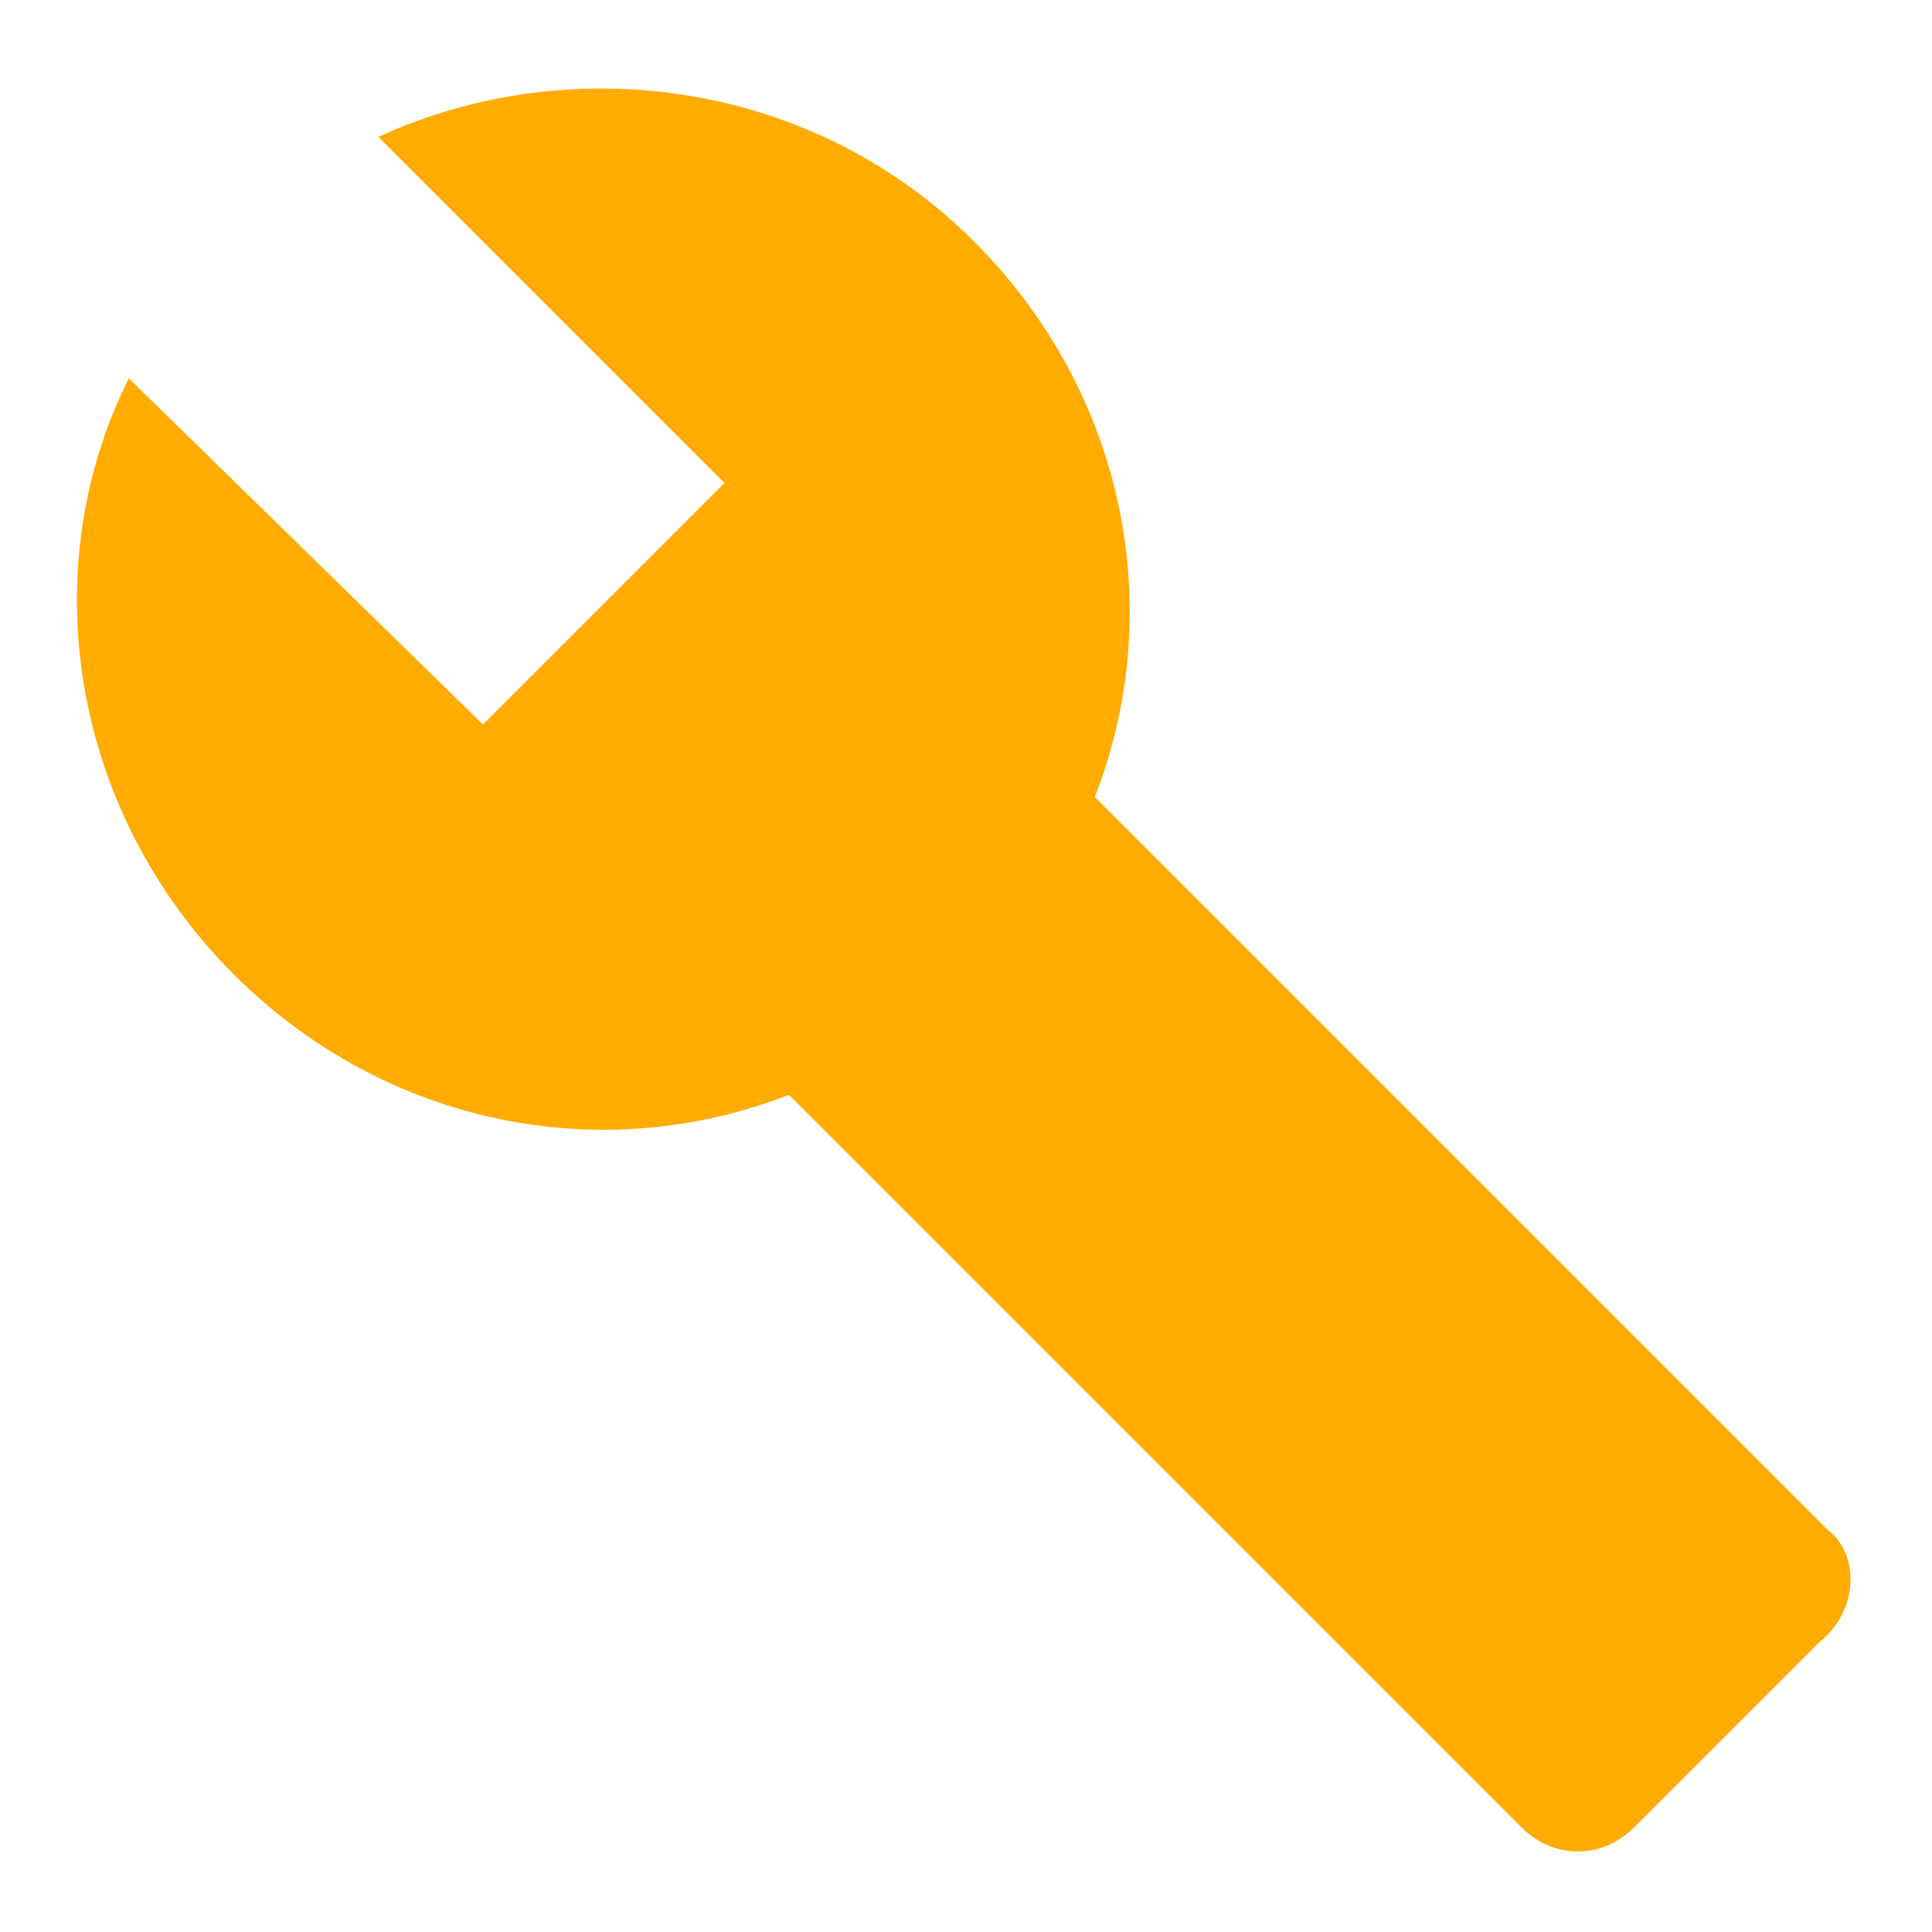
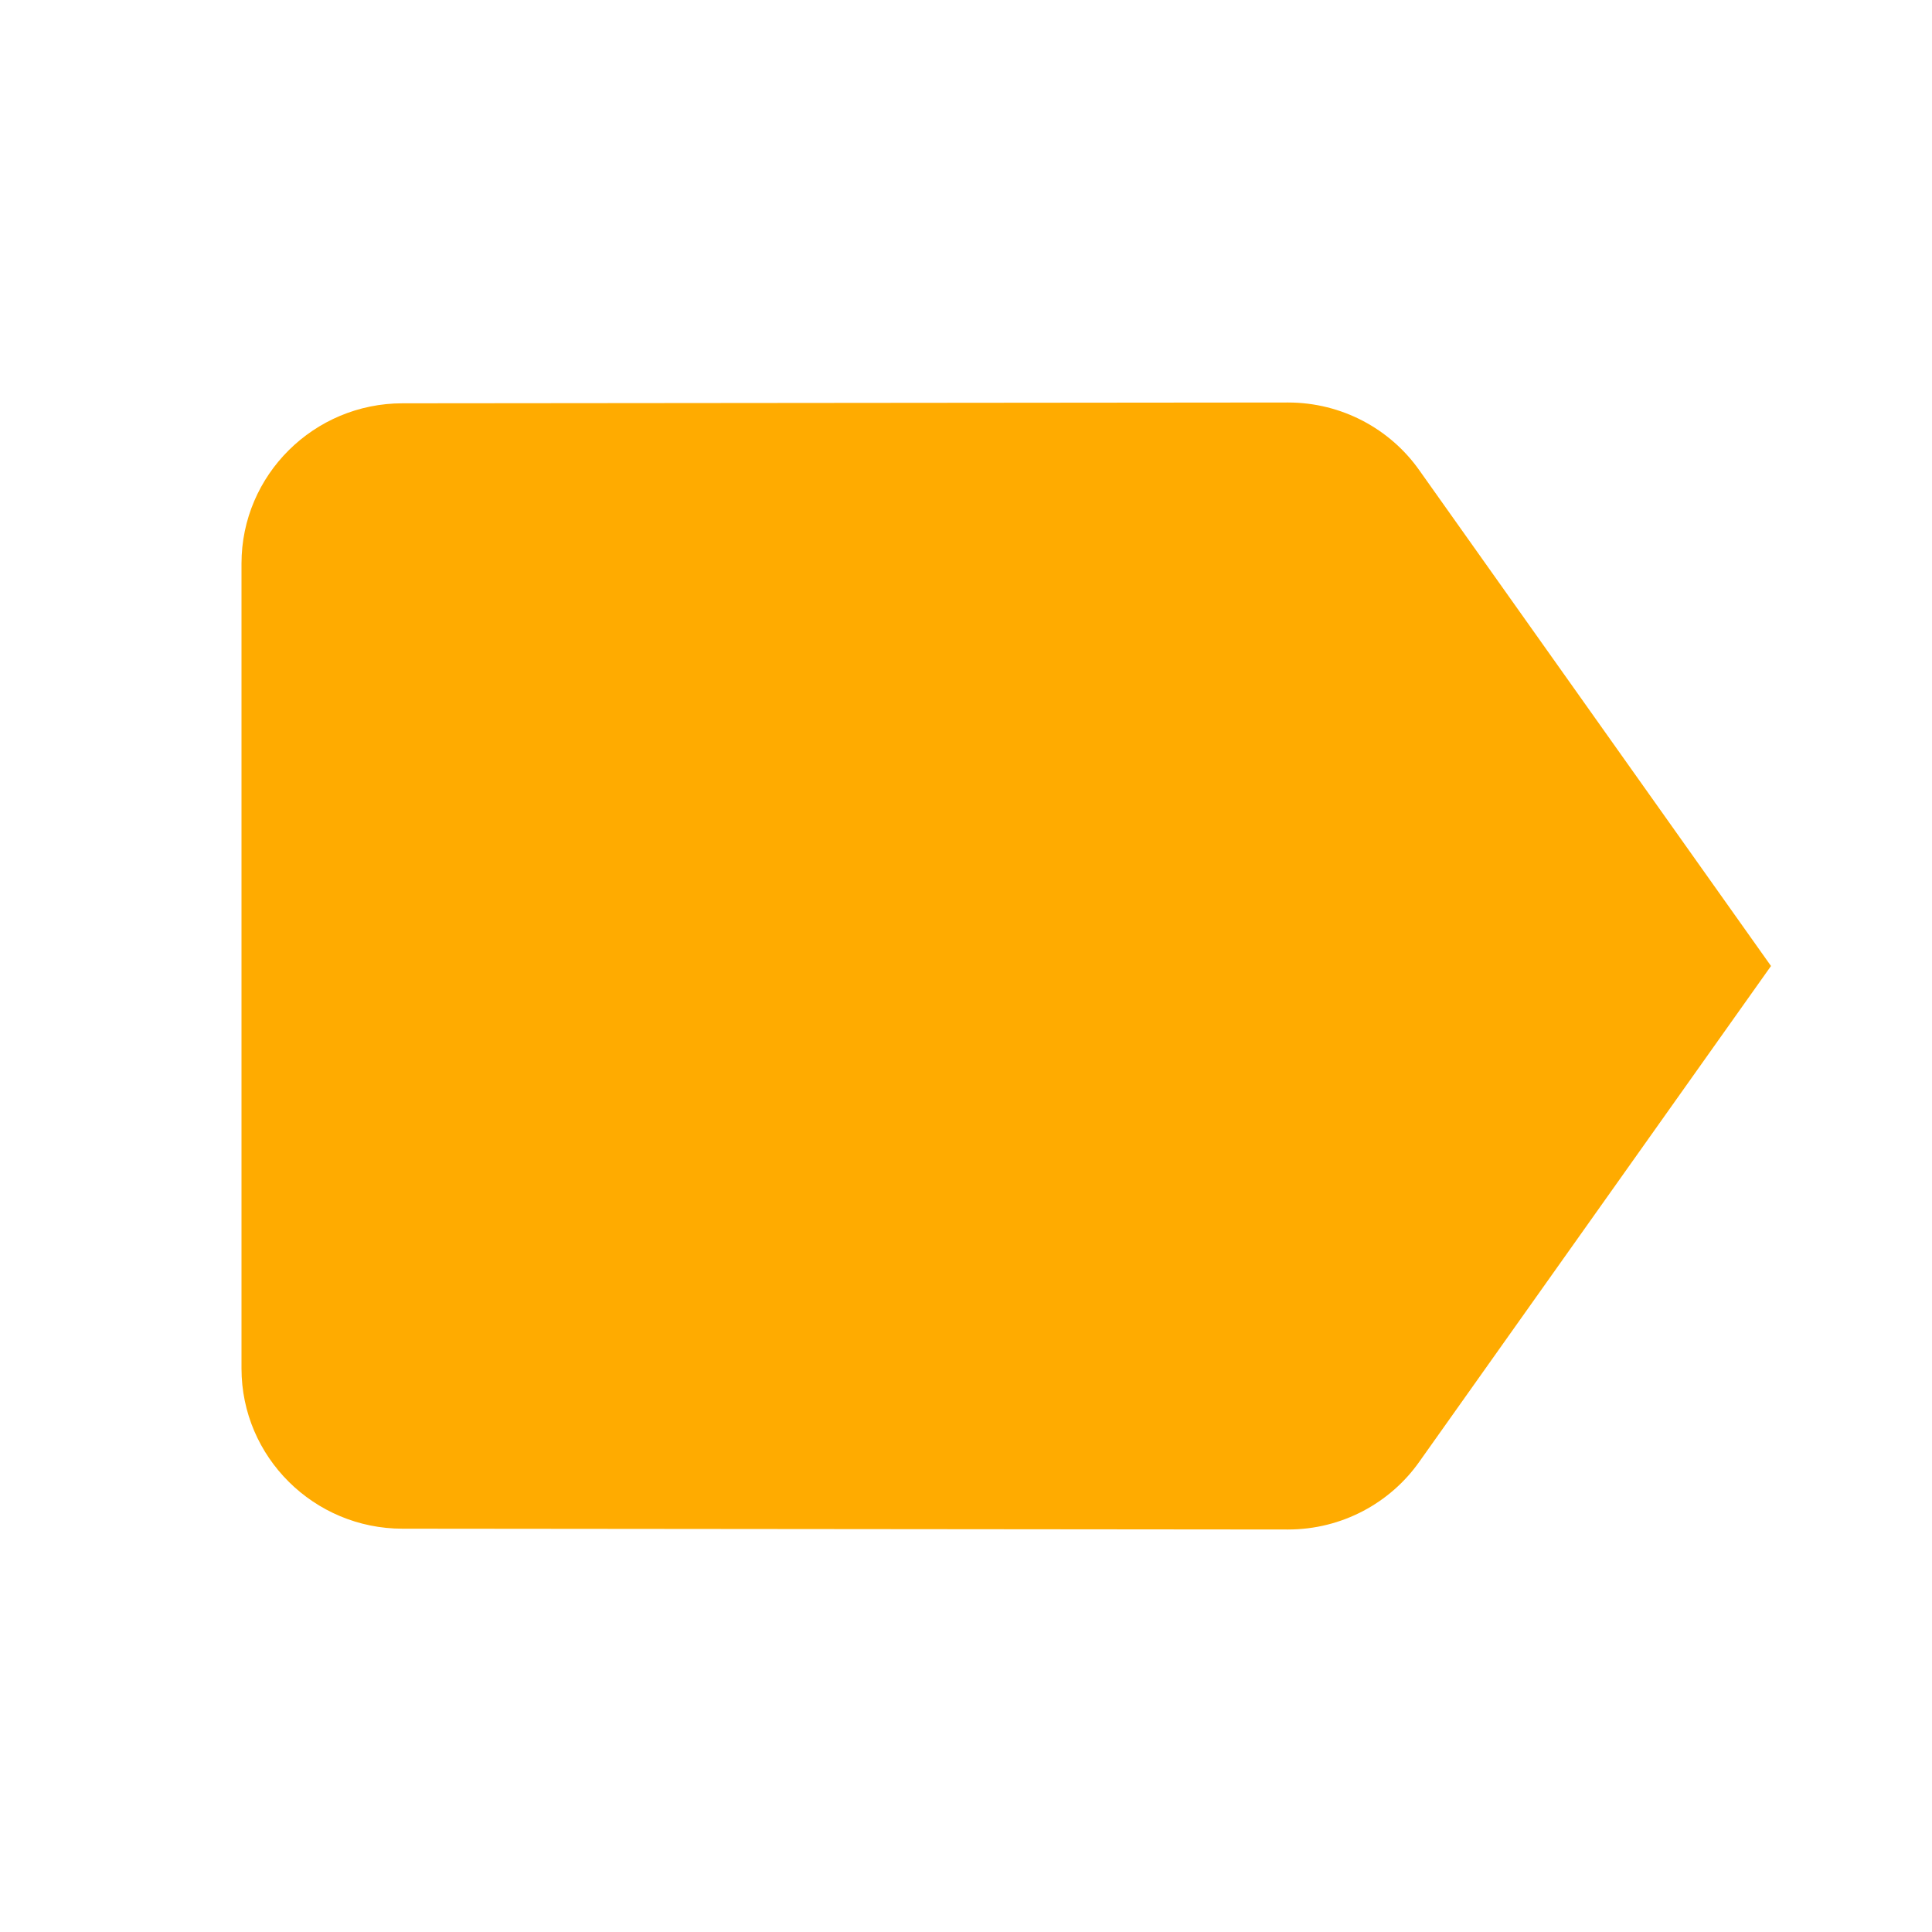
<svg xmlns="http://www.w3.org/2000/svg" fill="#FFAB00" height="24" viewBox="0 0 24 24" width="24">
-   <path clip-rule="evenodd" d="M0 0h24v24H0z" fill="none" />
-   <path d="M22.7 19l-9.1-9.1c.9-2.3.4-5-1.5-6.9-2-2-5-2.4-7.4-1.3L9 6 6 9 1.6 4.7C.4 7.1.9 10.1 2.9 12.1c1.9 1.9 4.6 2.4 6.9 1.5l9.1 9.1c.4.4 1 .4 1.4 0l2.3-2.3c.5-.4.5-1.1.1-1.4z" />
+   <path d="M0 0h24v24H0z" fill="none" />
+   <path d="M17.63 5.84C17.27 5.33 16.67 5 16 5L5 5.01C3.9 5.01 3 5.9 3 7v10c0 1.1.9 1.99 2 1.99L16 19c.67 0 1.27-.33 1.63-.84L22 12l-4.37-6.16z" />
</svg>
